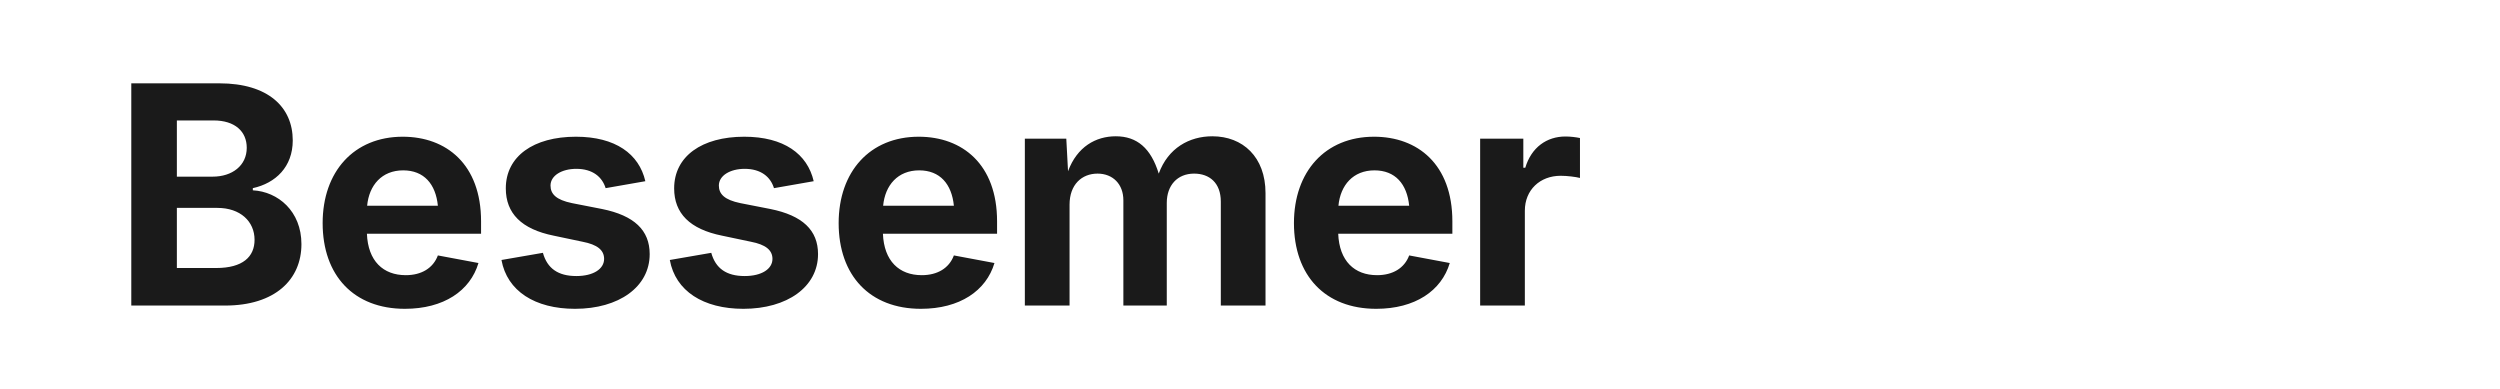
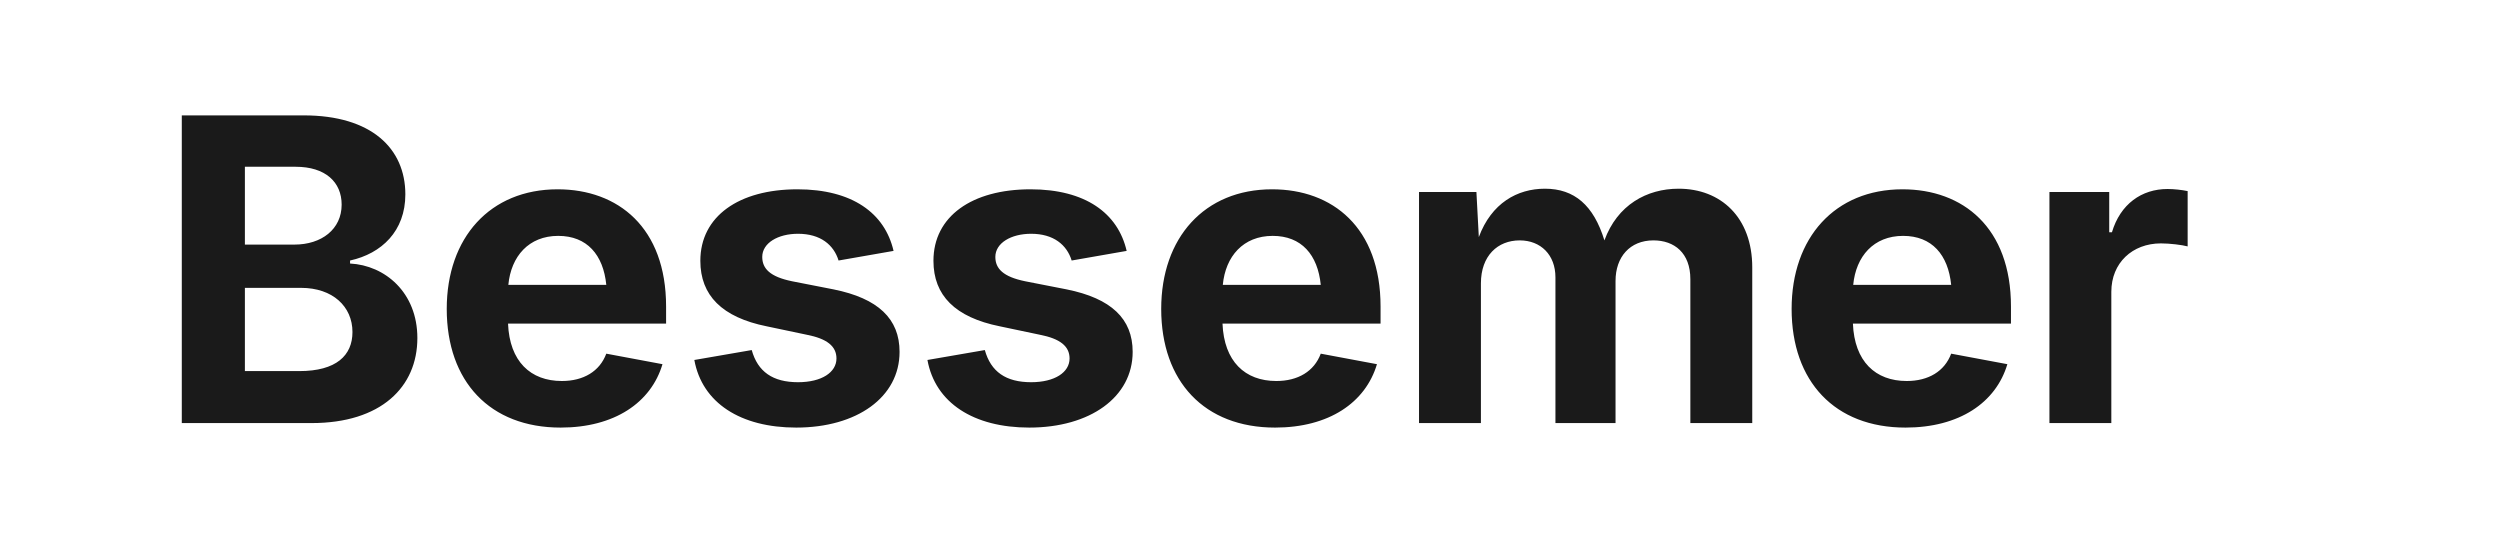
- <svg xmlns="http://www.w3.org/2000/svg" viewBox="0 0 180 28">
+ <svg xmlns="http://www.w3.org/2000/svg" viewBox="0 0 130 28">
  <defs>
    <style>
      .bvp-text { font-family: -apple-system, BlinkMacSystemFont, 'Segoe UI', sans-serif; font-size: 22px; font-weight: 700; letter-spacing: -0.2px; }
    </style>
  </defs>
  <text x="8" y="22" class="bvp-text" fill="#1a1a1a">Bessemer</text>
</svg>
